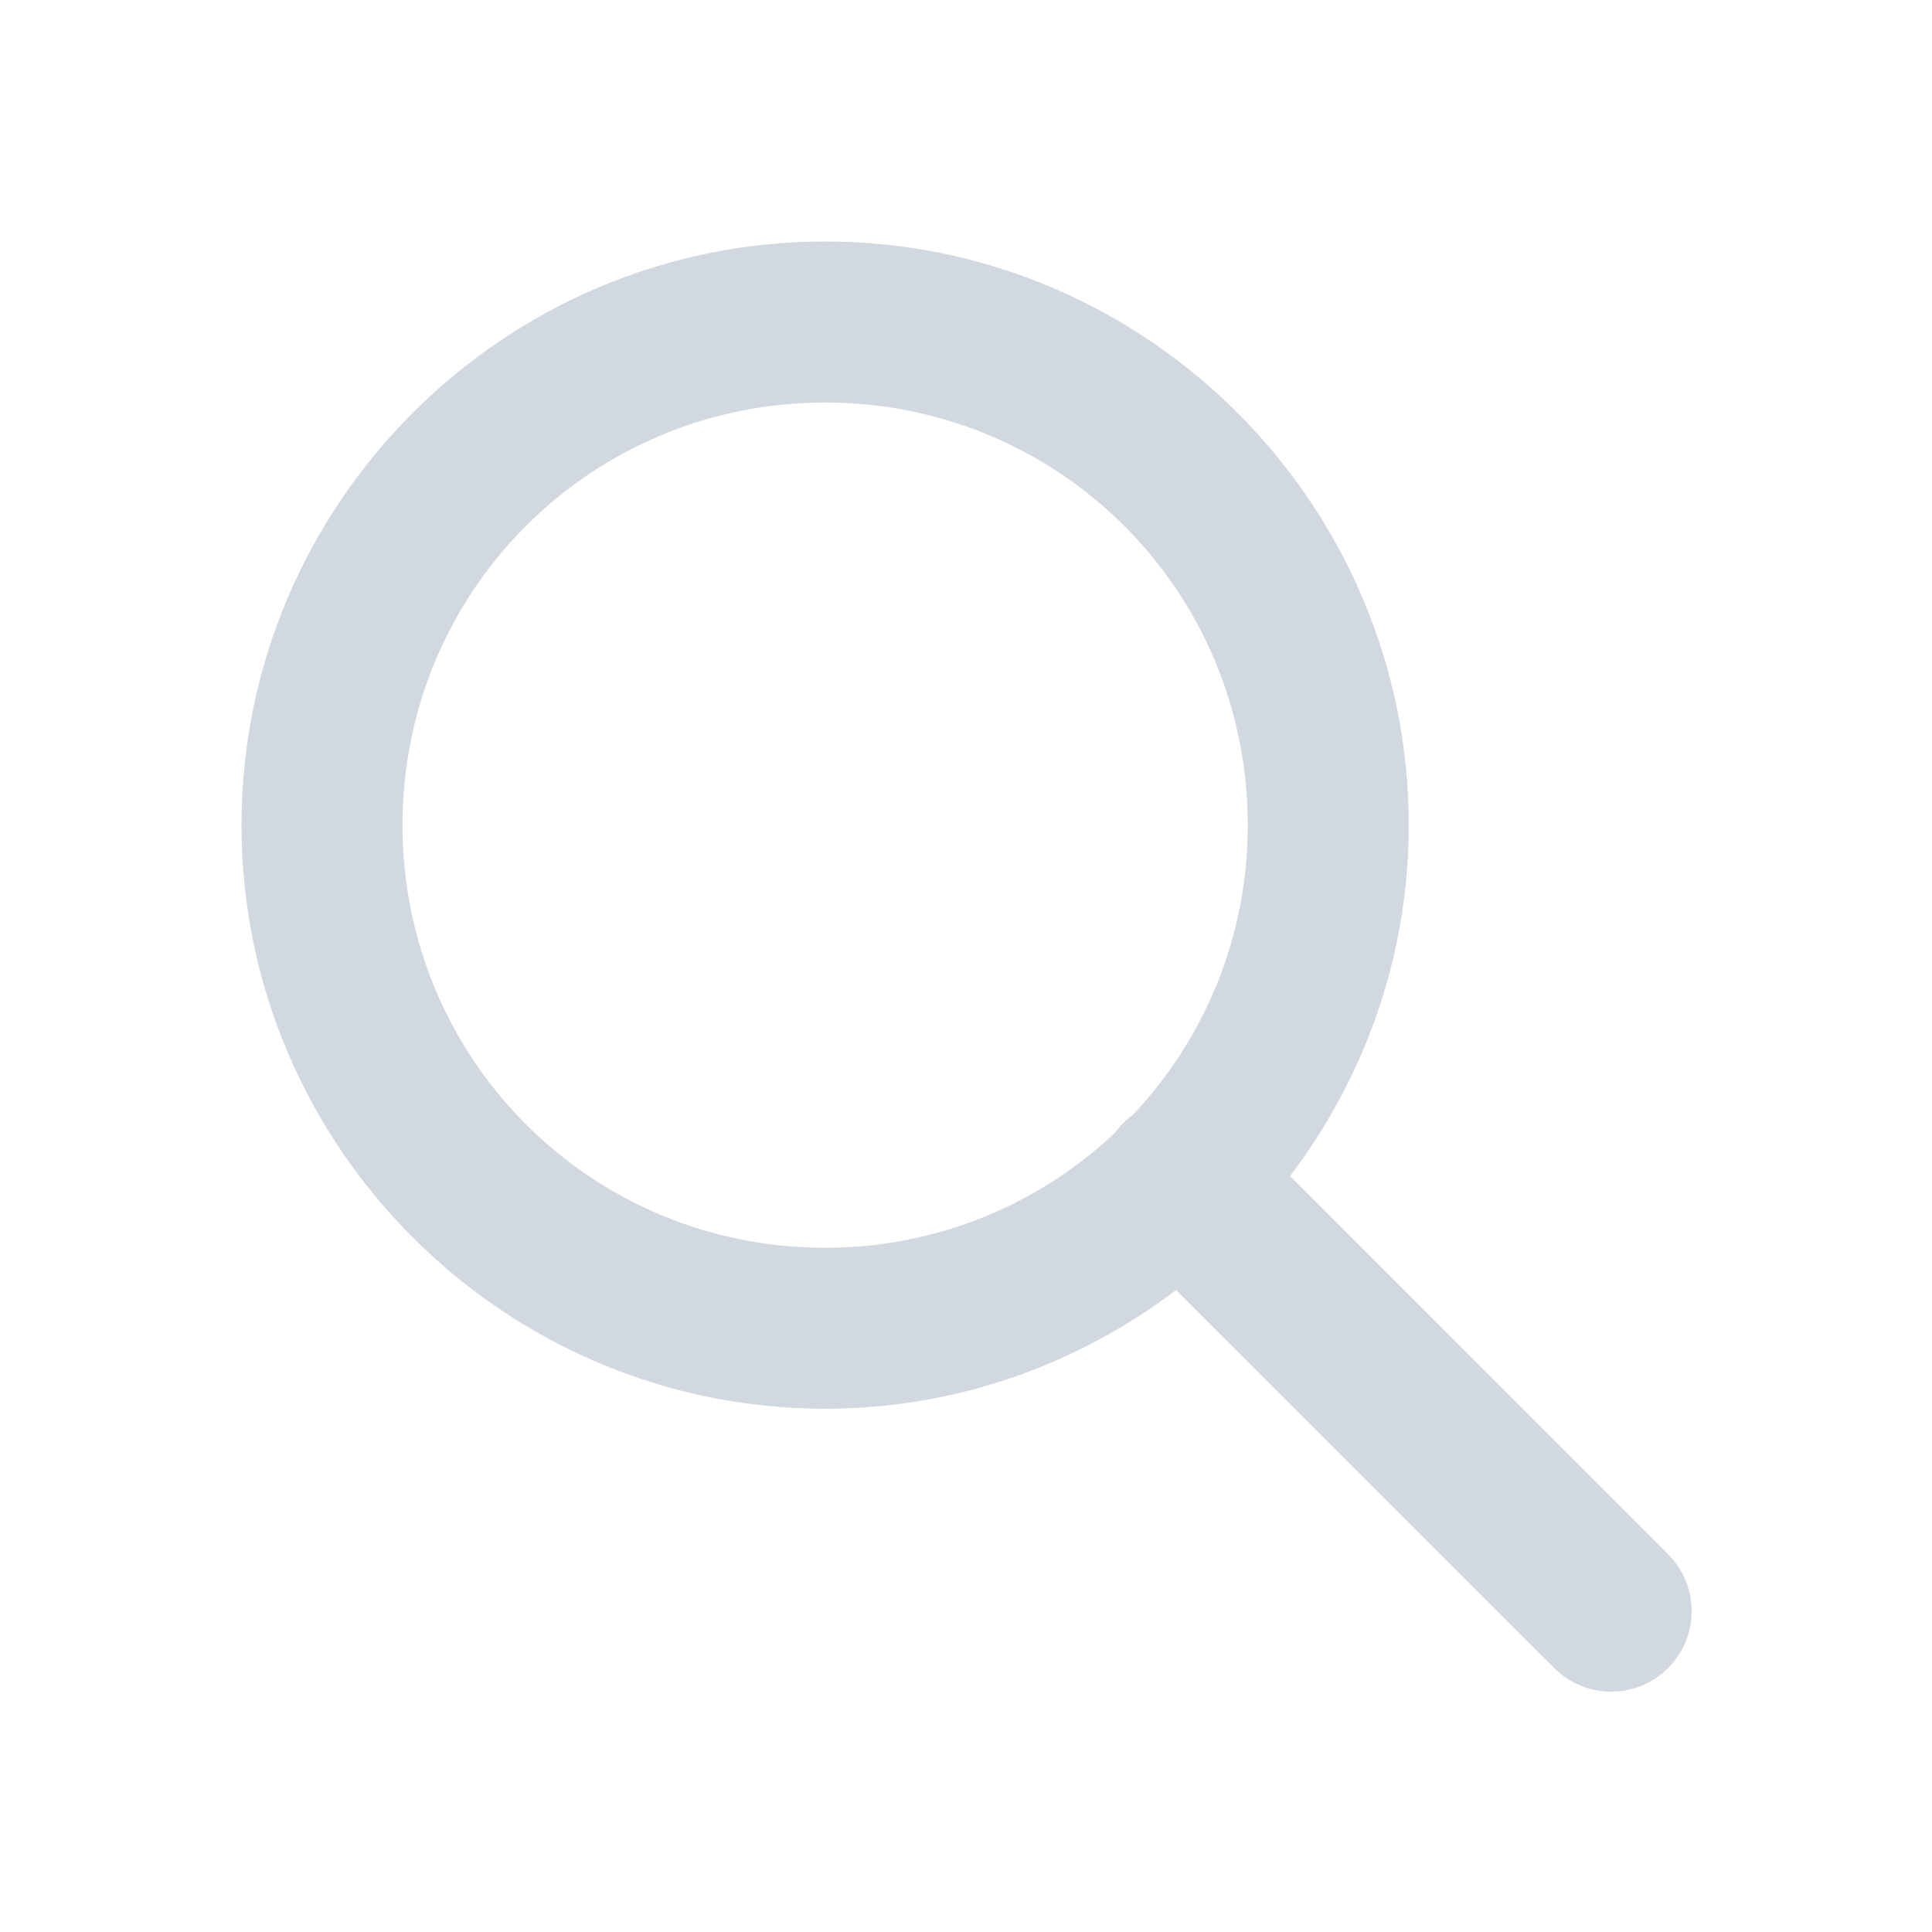
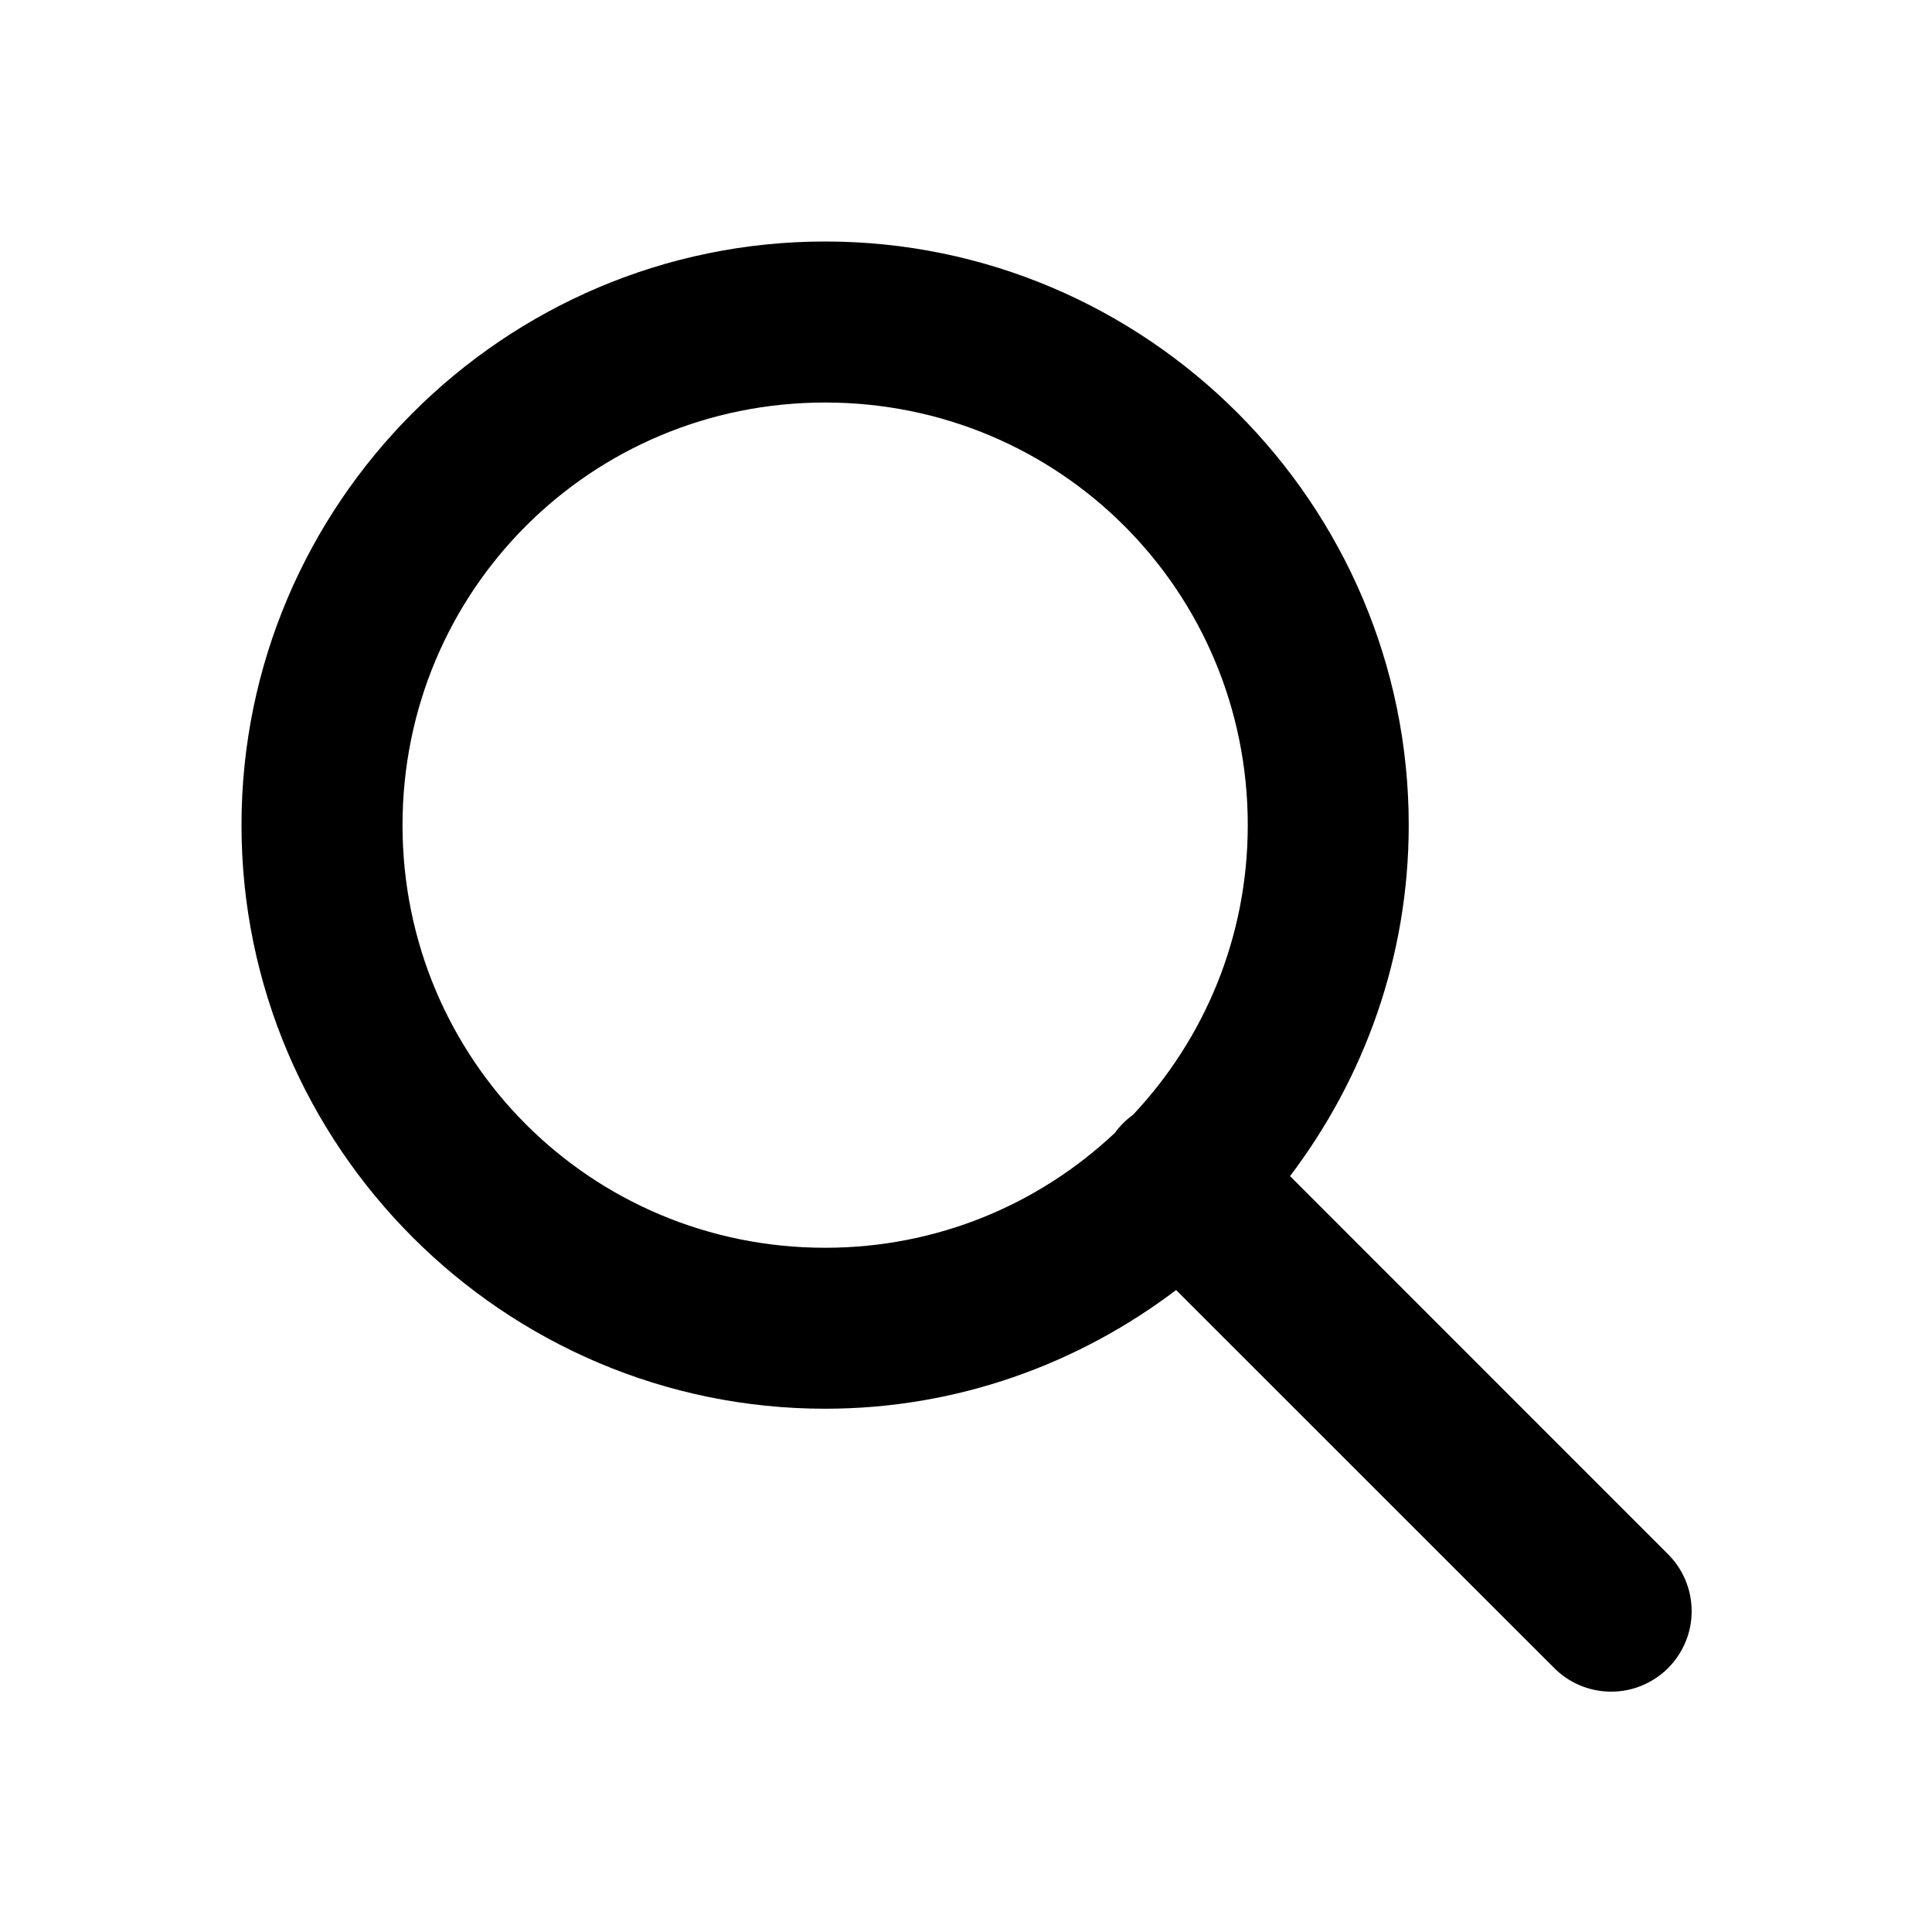
<svg xmlns="http://www.w3.org/2000/svg" width="32" height="32" viewBox="0 0 32 32" fill="none">
-   <path d="M13.667 4C8.344 4 4 8.344 4 13.667C4 18.99 8.344 23.333 13.667 23.333C15.849 23.333 17.859 22.595 19.48 21.367L25.724 27.609C25.847 27.737 25.994 27.84 26.157 27.91C26.32 27.98 26.495 28.017 26.672 28.019C26.85 28.021 27.026 27.988 27.19 27.92C27.354 27.853 27.503 27.754 27.629 27.629C27.754 27.503 27.853 27.354 27.92 27.19C27.988 27.026 28.021 26.85 28.019 26.672C28.017 26.495 27.98 26.32 27.91 26.157C27.84 25.994 27.737 25.847 27.609 25.724L21.367 19.48C22.595 17.859 23.333 15.849 23.333 13.667C23.333 8.344 18.99 4 13.667 4ZM13.667 6.667C17.549 6.667 20.667 9.785 20.667 13.667C20.667 15.53 19.943 17.214 18.766 18.465C18.651 18.548 18.55 18.648 18.467 18.763C17.216 19.942 15.532 20.667 13.667 20.667C9.785 20.667 6.667 17.549 6.667 13.667C6.667 9.785 9.785 6.667 13.667 6.667Z" fill="#D1D8DF" />
+   <path d="M13.667 4C8.344 4 4 8.344 4 13.667C4 18.99 8.344 23.333 13.667 23.333C15.849 23.333 17.859 22.595 19.48 21.367L25.724 27.609C25.847 27.737 25.994 27.84 26.157 27.91C26.32 27.98 26.495 28.017 26.672 28.019C26.85 28.021 27.026 27.988 27.19 27.92C27.354 27.853 27.503 27.754 27.629 27.629C27.754 27.503 27.853 27.354 27.92 27.19C27.988 27.026 28.021 26.85 28.019 26.672C28.017 26.495 27.98 26.32 27.91 26.157C27.84 25.994 27.737 25.847 27.609 25.724L21.367 19.48C22.595 17.859 23.333 15.849 23.333 13.667C23.333 8.344 18.99 4 13.667 4ZM13.667 6.667C17.549 6.667 20.667 9.785 20.667 13.667C20.667 15.53 19.943 17.214 18.766 18.465C18.651 18.548 18.55 18.648 18.467 18.763C17.216 19.942 15.532 20.667 13.667 20.667C9.785 20.667 6.667 17.549 6.667 13.667C6.667 9.785 9.785 6.667 13.667 6.667Z" fill="currentColor" />
</svg>
